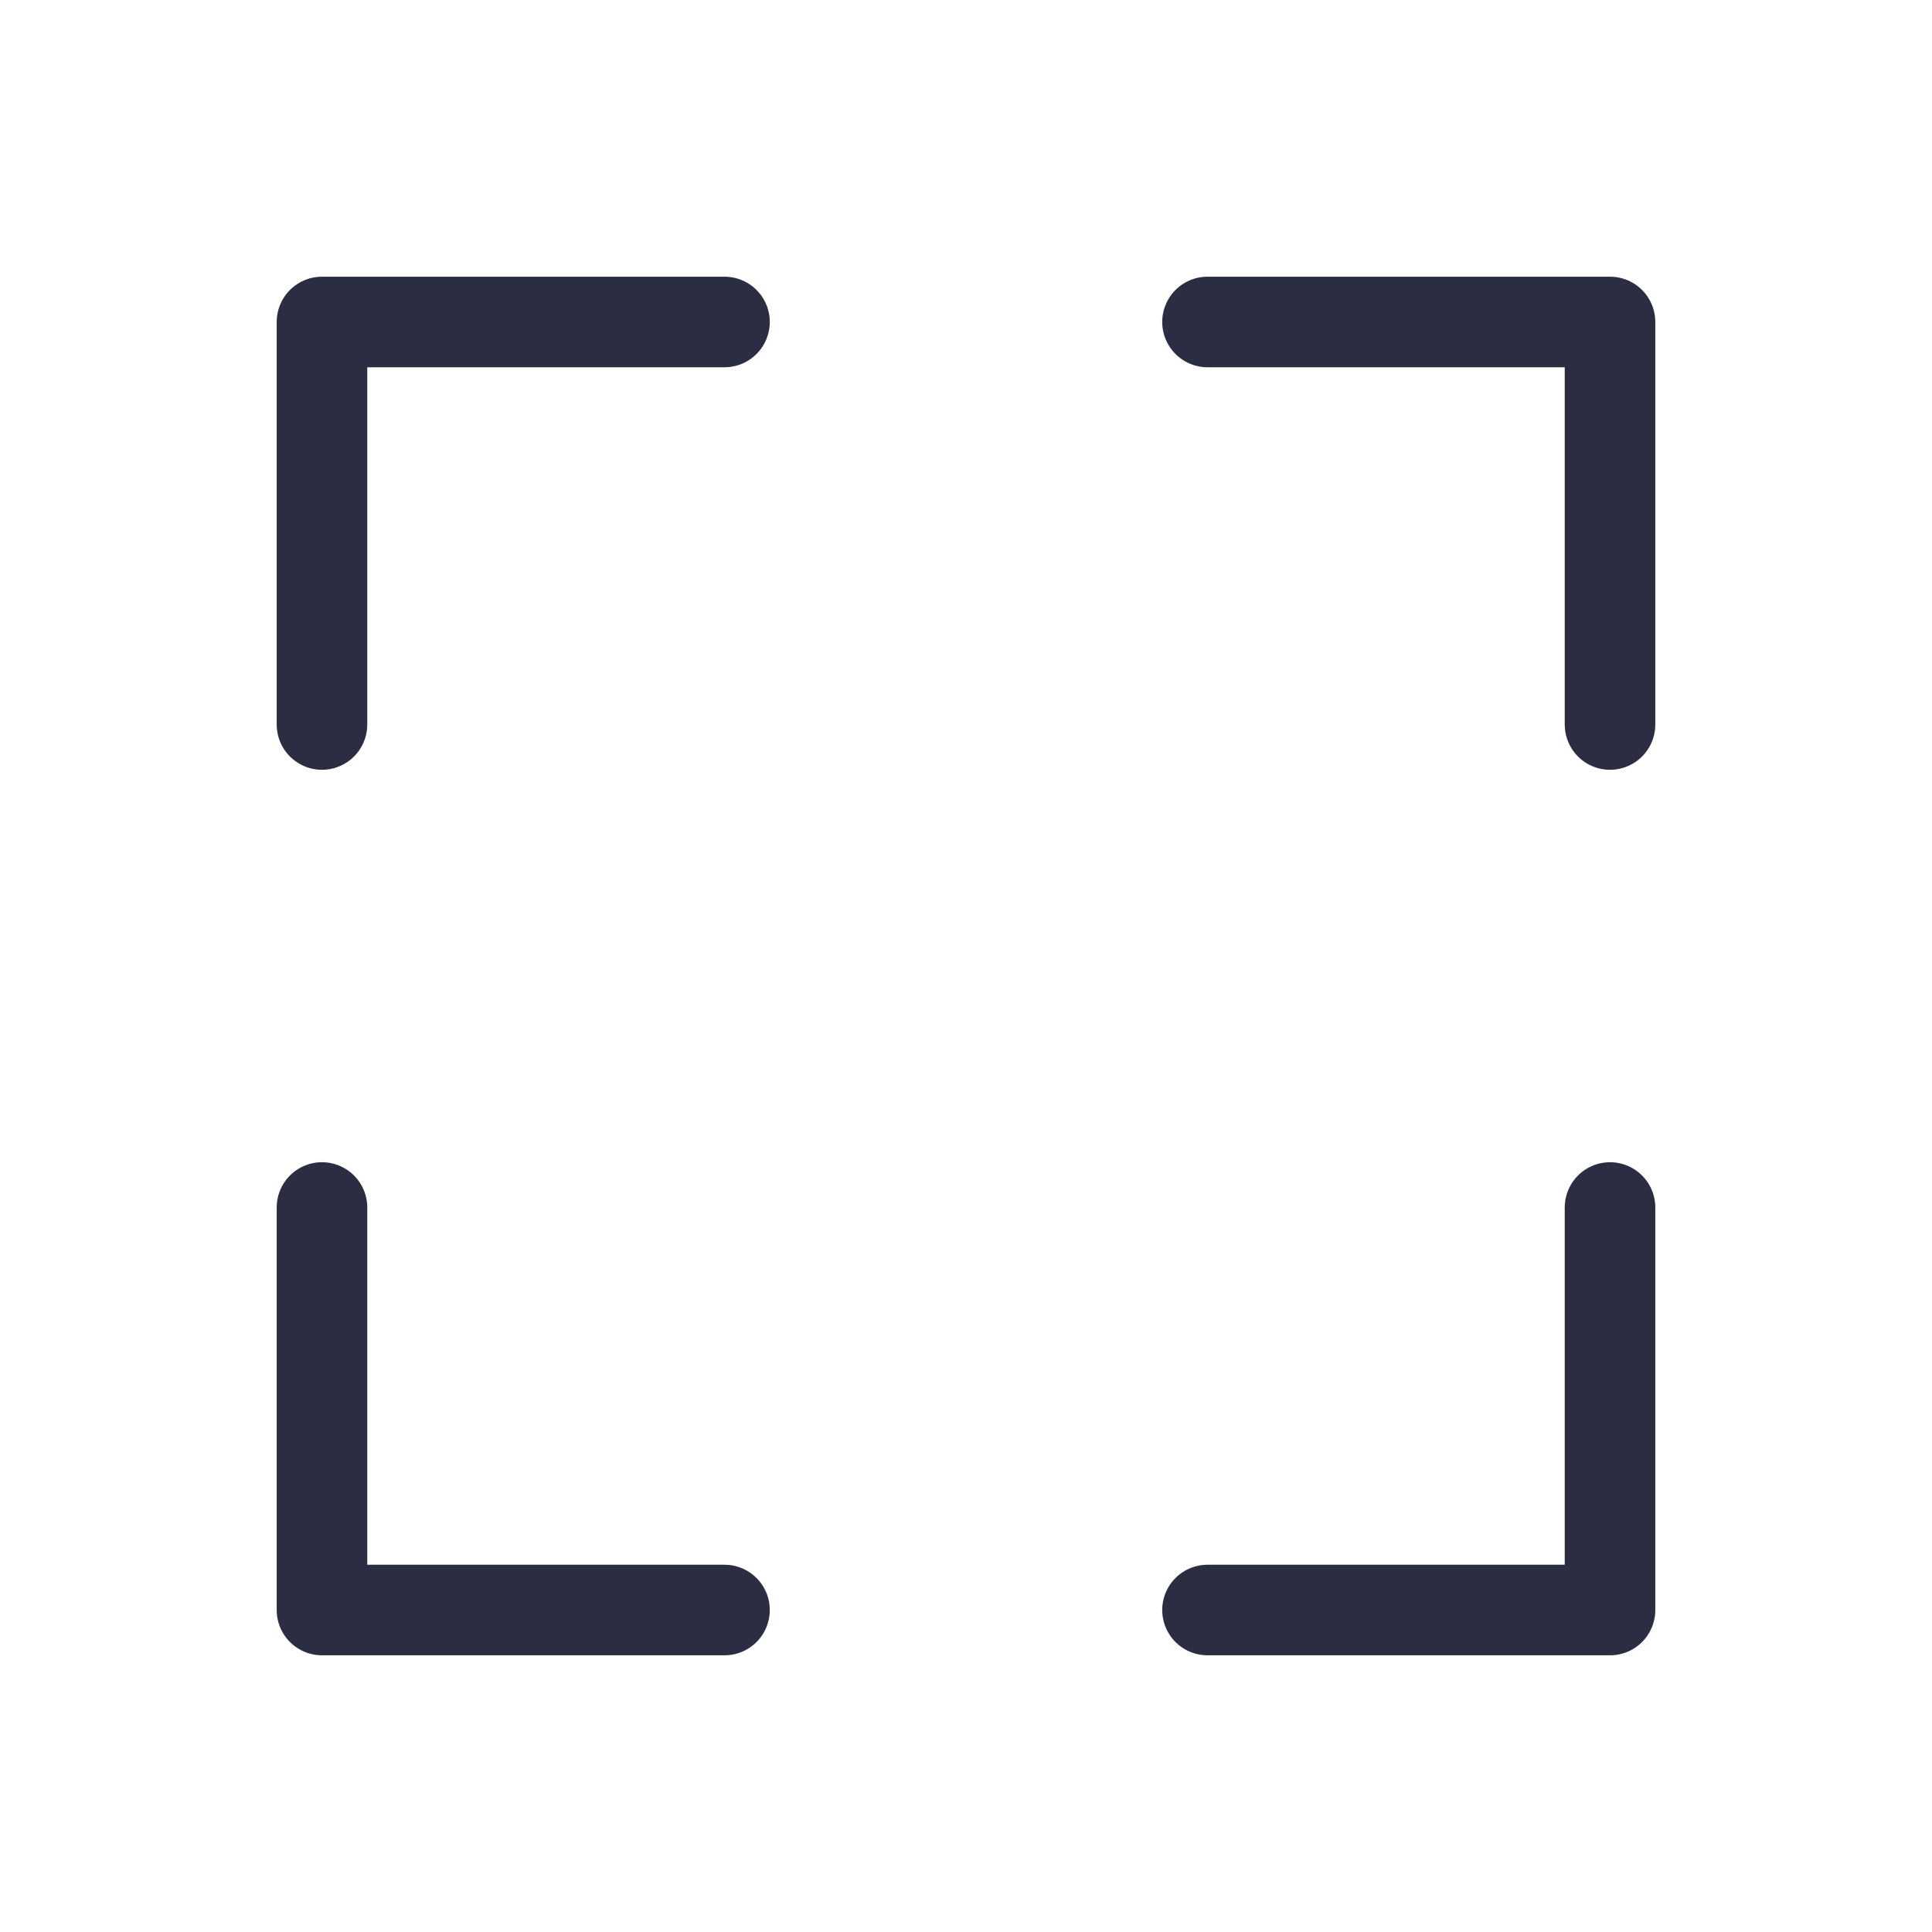
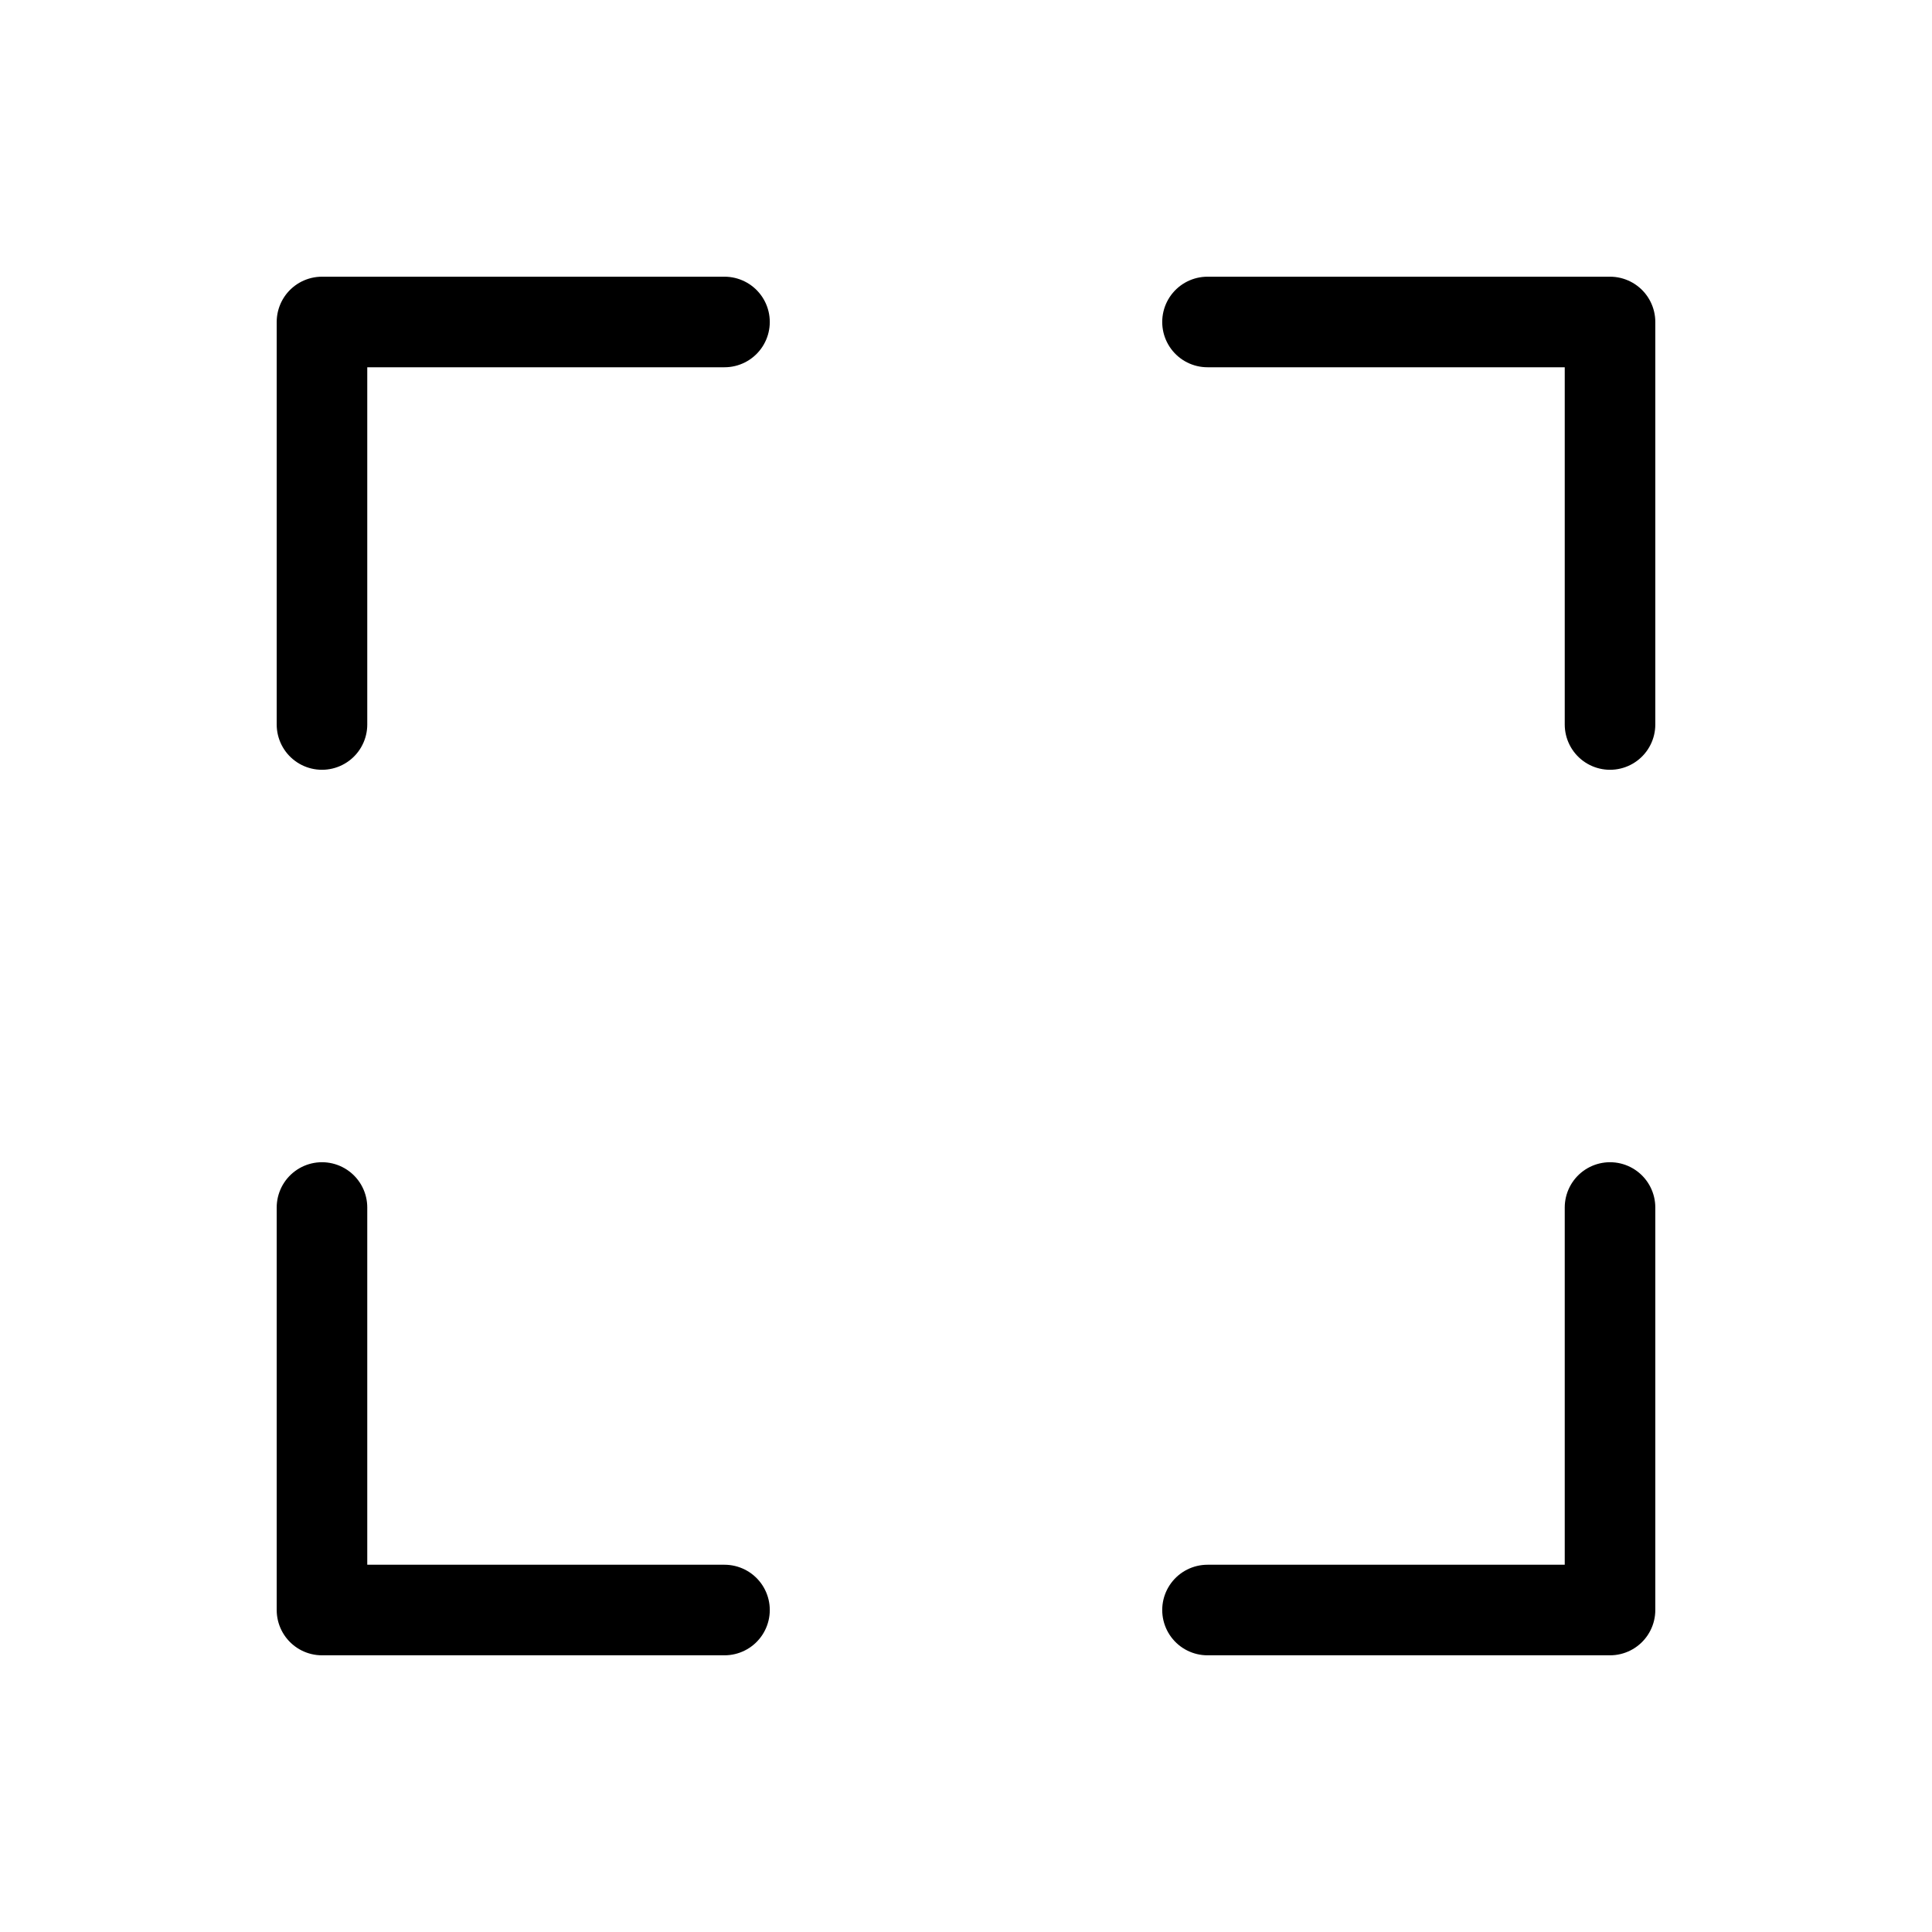
<svg xmlns="http://www.w3.org/2000/svg" width="32" height="32" viewBox="0 0 32 32" fill="none">
-   <path d="M12 5.333H5.333L5.333 12M26.667 12V5.333L20 5.333M20 26.667H26.667V20M5.333 20V26.667H12" stroke="#2B2D42" stroke-width="1.5" stroke-linecap="round" stroke-linejoin="round" />
+   <path d="M12 5.333H5.333L5.333 12M26.667 12V5.333L20 5.333M20 26.667H26.667V20M5.333 20V26.667H12" stroke="currentColor" stroke-width="1.5" stroke-linecap="round" stroke-linejoin="round" />
</svg>
